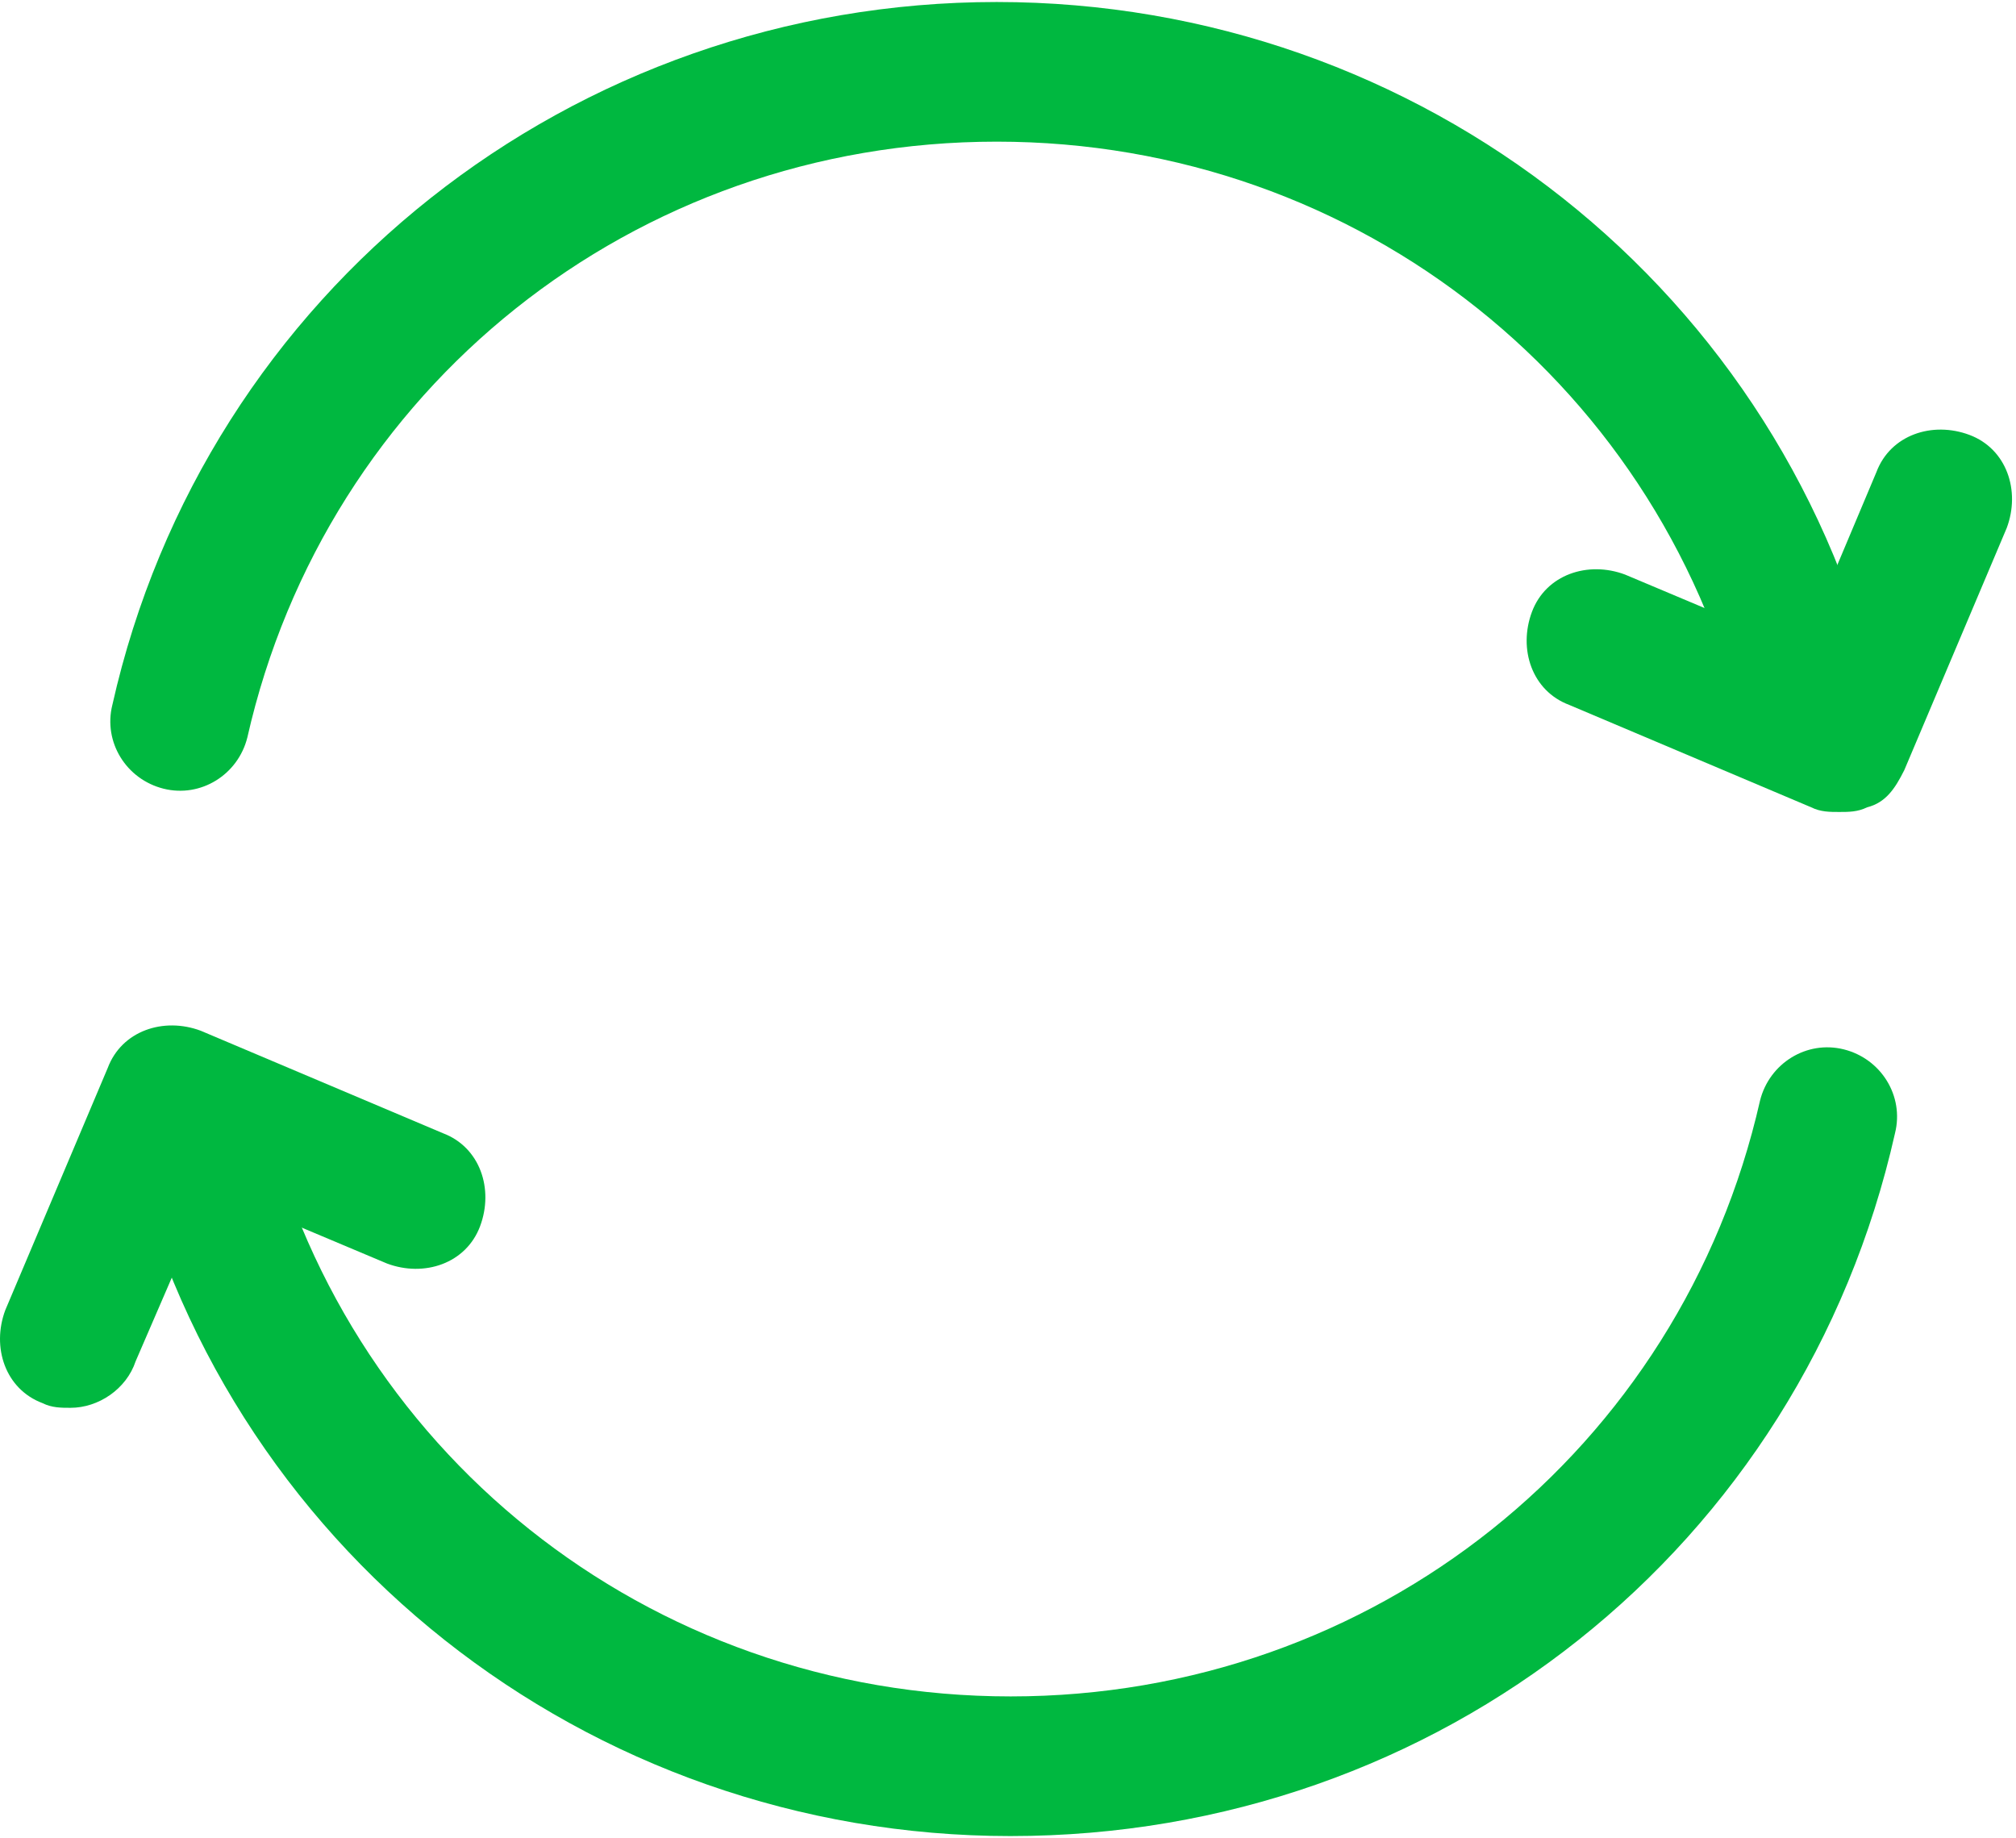
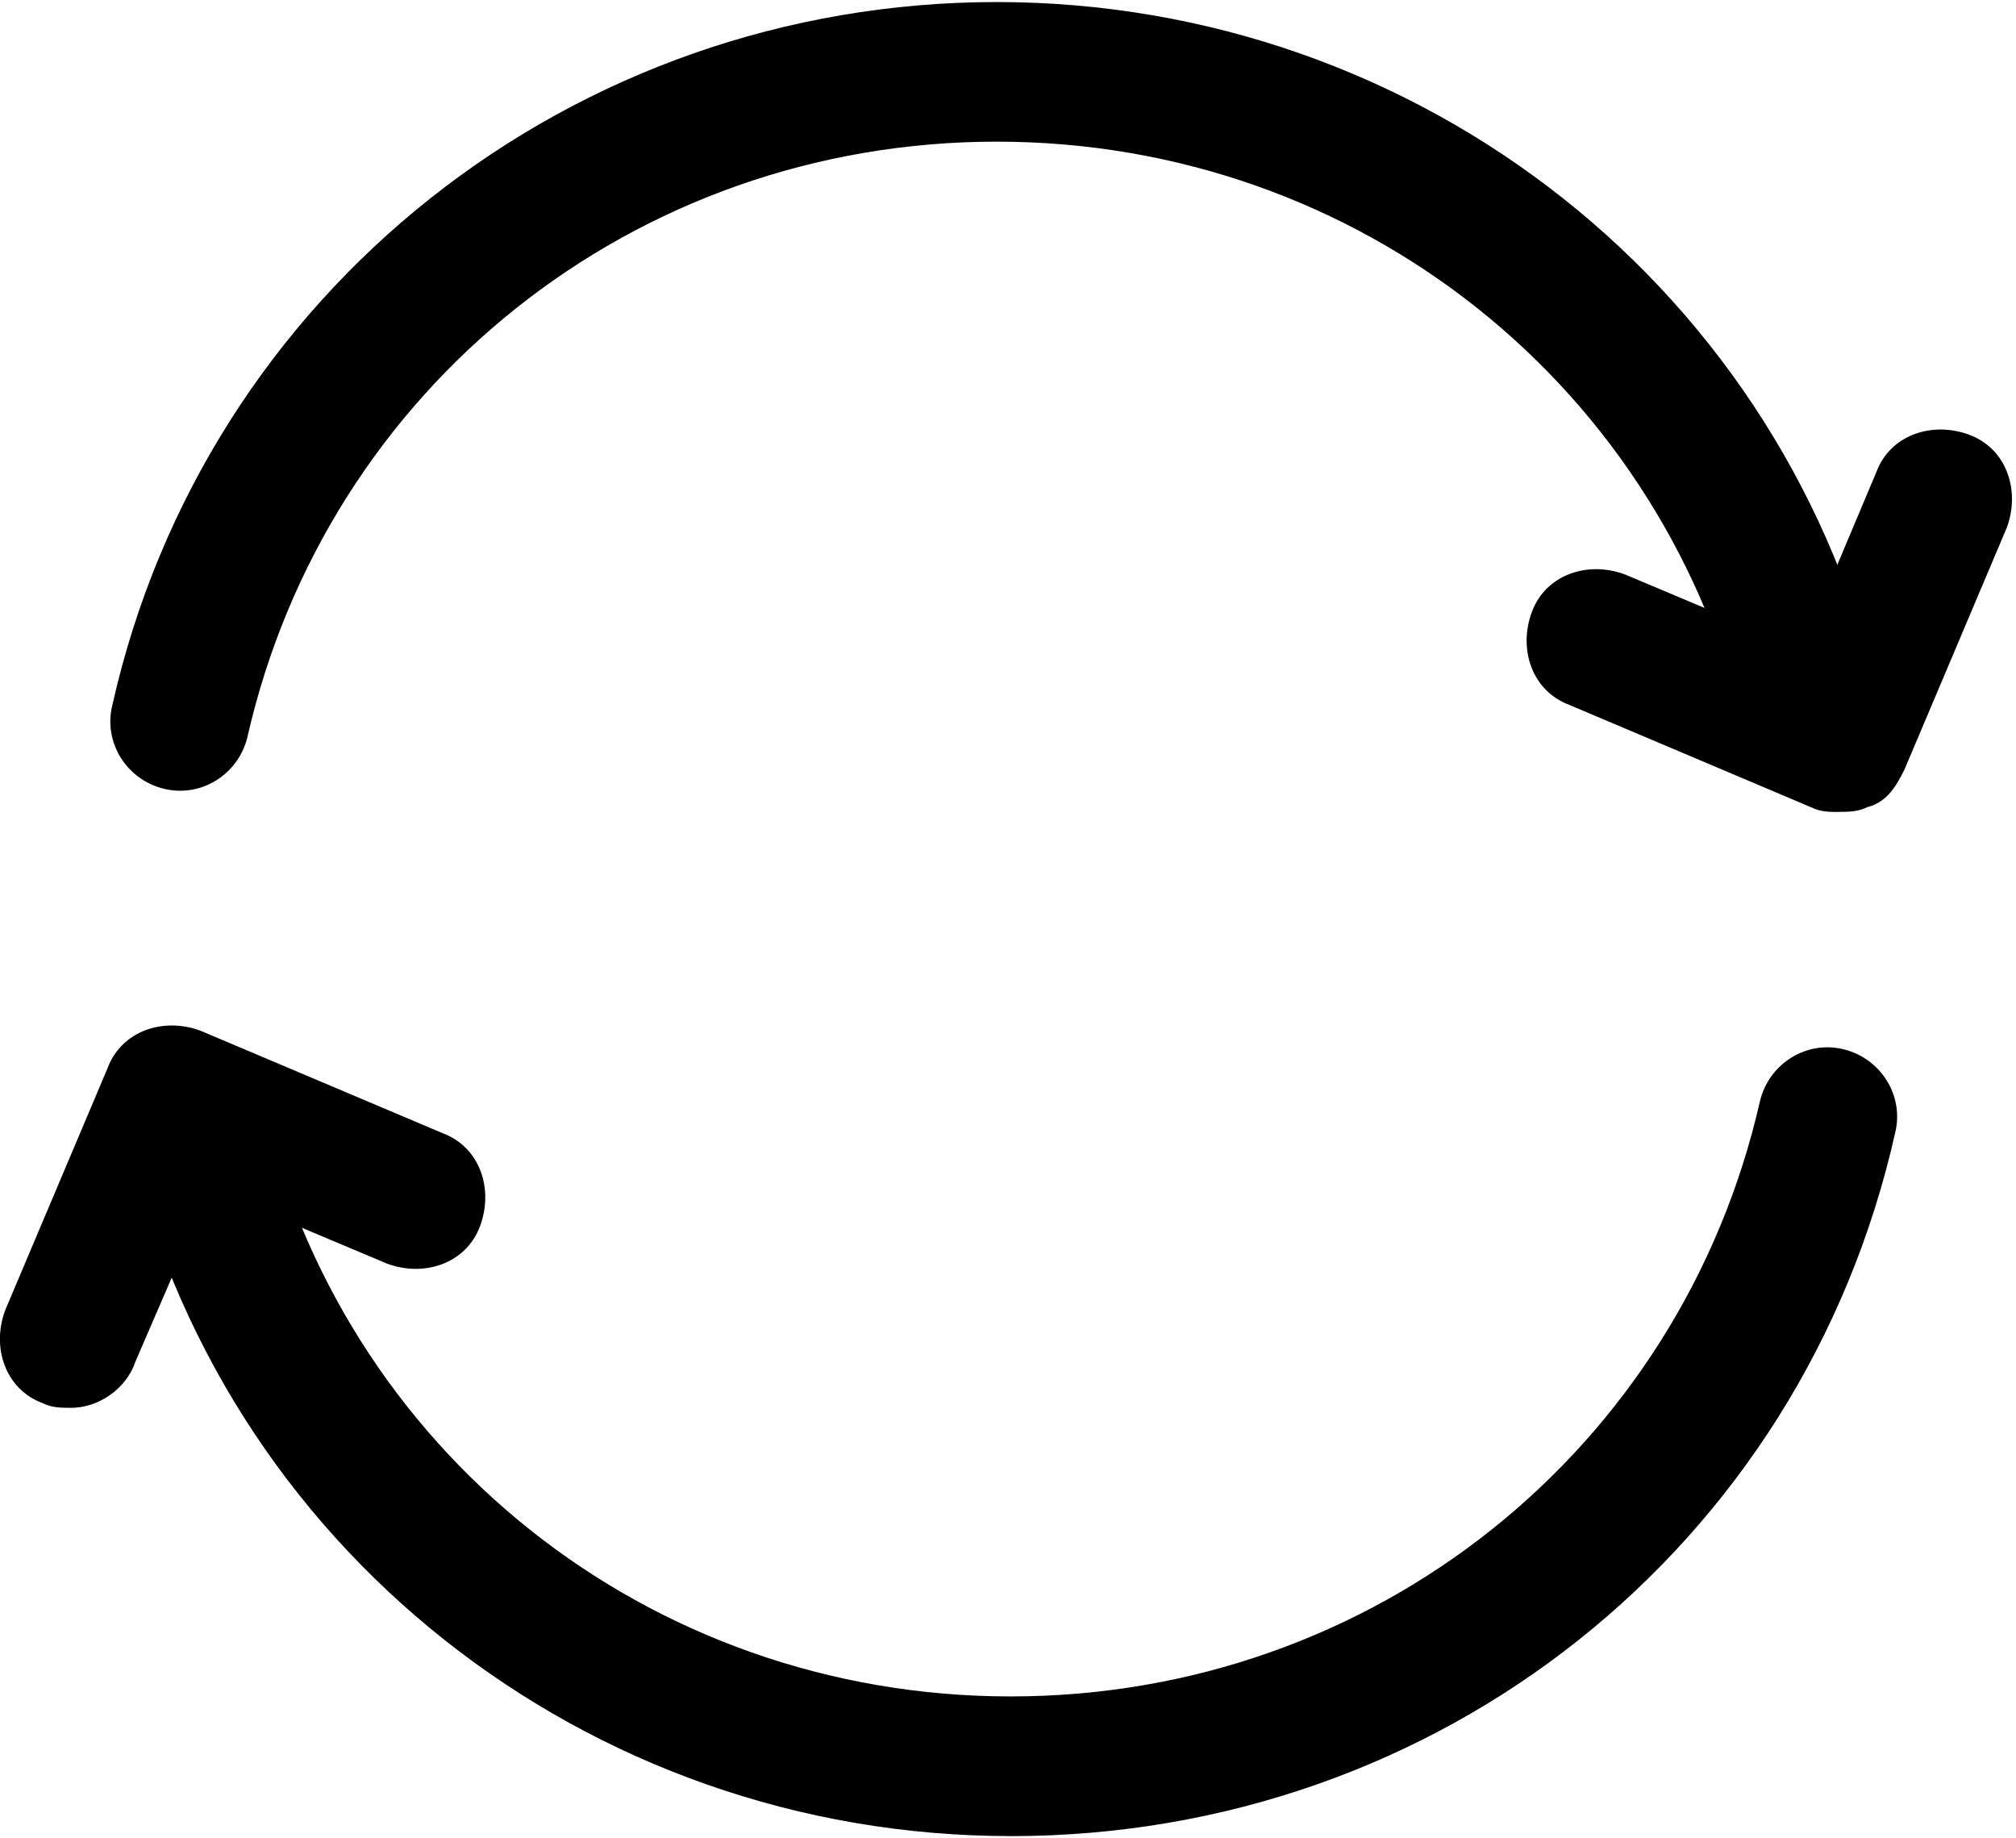
<svg xmlns="http://www.w3.org/2000/svg" width="463" height="422" viewBox="0 0 463 422">
-   <g fill-rule="nonzero" fill="#00B840">
-     <path d="M417.04 182.182c-7.482 0-13.895-5.345-16.033-12.827-18.172-80.17-88.723-136.826-172.1-136.826-83.38 0-153.93 56.654-172.102 136.825-2.138 8.552-10.69 13.896-19.24 11.758-8.553-2.138-13.897-10.69-11.76-19.24C47.186 66.734 131.633.46 228.906.46c97.275 0 181.722 66.276 203.1 161.412 2.14 8.552-3.206 17.103-11.757 19.24-1.07 0-2.138 1.07-3.207 1.07z" />
-     <path d="M422.386 186.458c-2.138 0-4.276 0-6.414-1.07l-55.585-23.516c-8.552-3.207-11.758-12.827-8.552-21.38 3.206-8.55 12.827-11.757 21.38-8.55l40.62 17.102 17.102-40.62c3.207-8.552 12.827-11.758 21.38-8.552 8.55 3.206 11.757 12.827 8.55 21.38l-23.516 55.584c-2.137 4.276-4.275 7.483-8.55 8.552-2.138 1.07-4.276 1.07-6.414 1.07zM232.113 421.627c-97.274 0-181.72-66.275-203.1-161.41-2.138-8.553 3.207-17.104 11.758-19.242 8.552-2.138 17.104 3.207 19.242 11.758 18.172 80.17 88.723 136.826 172.1 136.826 83.38 0 153.93-56.655 172.102-136.827 2.138-8.552 10.69-13.896 19.24-11.758 8.553 2.138 13.897 10.69 11.76 19.24-21.38 95.137-104.758 161.412-203.1 161.412z" />
-     <path d="M16.185 323.284c-2.138 0-4.276 0-6.414-1.07-8.55-3.206-11.757-12.826-8.55-21.378l23.516-55.585c3.207-8.55 12.827-11.757 21.38-8.55l55.584 23.516c8.552 3.207 11.758 12.827 8.552 21.38-3.207 8.55-12.827 11.757-21.38 8.55l-40.62-17.102-17.102 39.55c-2.137 6.414-8.55 10.69-14.965 10.69z" />
-   </g>
+   <path d="M417.04 182.18c-7.48 0-13.9-5.34-16.03-12.83C382.85 89.18 312.3 32.53 228.9 32.53 145.54 32.53 75 89.18 56.8 169.35c-2.13 8.56-10.68 13.9-19.23 11.76-8.56-2.13-13.9-10.68-11.76-19.23C47.2 66.73 131.64.47 228.9.47c97.28 0 181.73 66.27 203.1 161.4 2.15 8.55-3.2 17.1-11.75 19.24-1.07 0-2.14 1.08-3.2 1.08z" />
+   <path d="M422.4 186.46c-2.15 0-4.3 0-6.43-1.07l-55.58-23.53c-8.56-3.2-11.77-12.82-8.56-21.38 3.2-8.56 12.82-11.76 21.38-8.56l40.62 17.1 17.1-40.62c3.2-8.55 12.82-11.75 21.38-8.55 8.55 3.2 11.75 12.83 8.55 21.38l-23.52 55.6c-2.14 4.26-4.27 7.47-8.55 8.54-2.14 1.06-4.28 1.06-6.4 1.06zM232.1 421.63c-97.26 0-181.7-66.28-203.1-161.4-2.12-8.57 3.22-17.12 11.77-19.26 8.55-2.13 17.1 3.2 19.24 11.76 18.2 80.17 88.74 136.83 172.1 136.83 83.4 0 153.94-56.66 172.12-136.83 2.13-8.55 10.7-13.9 19.24-11.76 8.55 2.14 13.9 10.7 11.76 19.24-21.38 95.15-104.76 161.43-203.1 161.43z" />
+   <path d="M16.18 323.28c-2.13 0-4.27 0-6.4-1.07C1.2 319-2 309.4 1.2 300.85l23.52-55.6c3.2-8.54 12.82-11.75 21.38-8.54l55.58 23.52c8.55 3.2 11.76 12.82 8.55 21.38-3.2 8.55-12.82 11.75-21.38 8.55l-40.62-17.1-17.1 39.55C29 319 22.6 323.3 16.2 323.3z" />
</svg>
